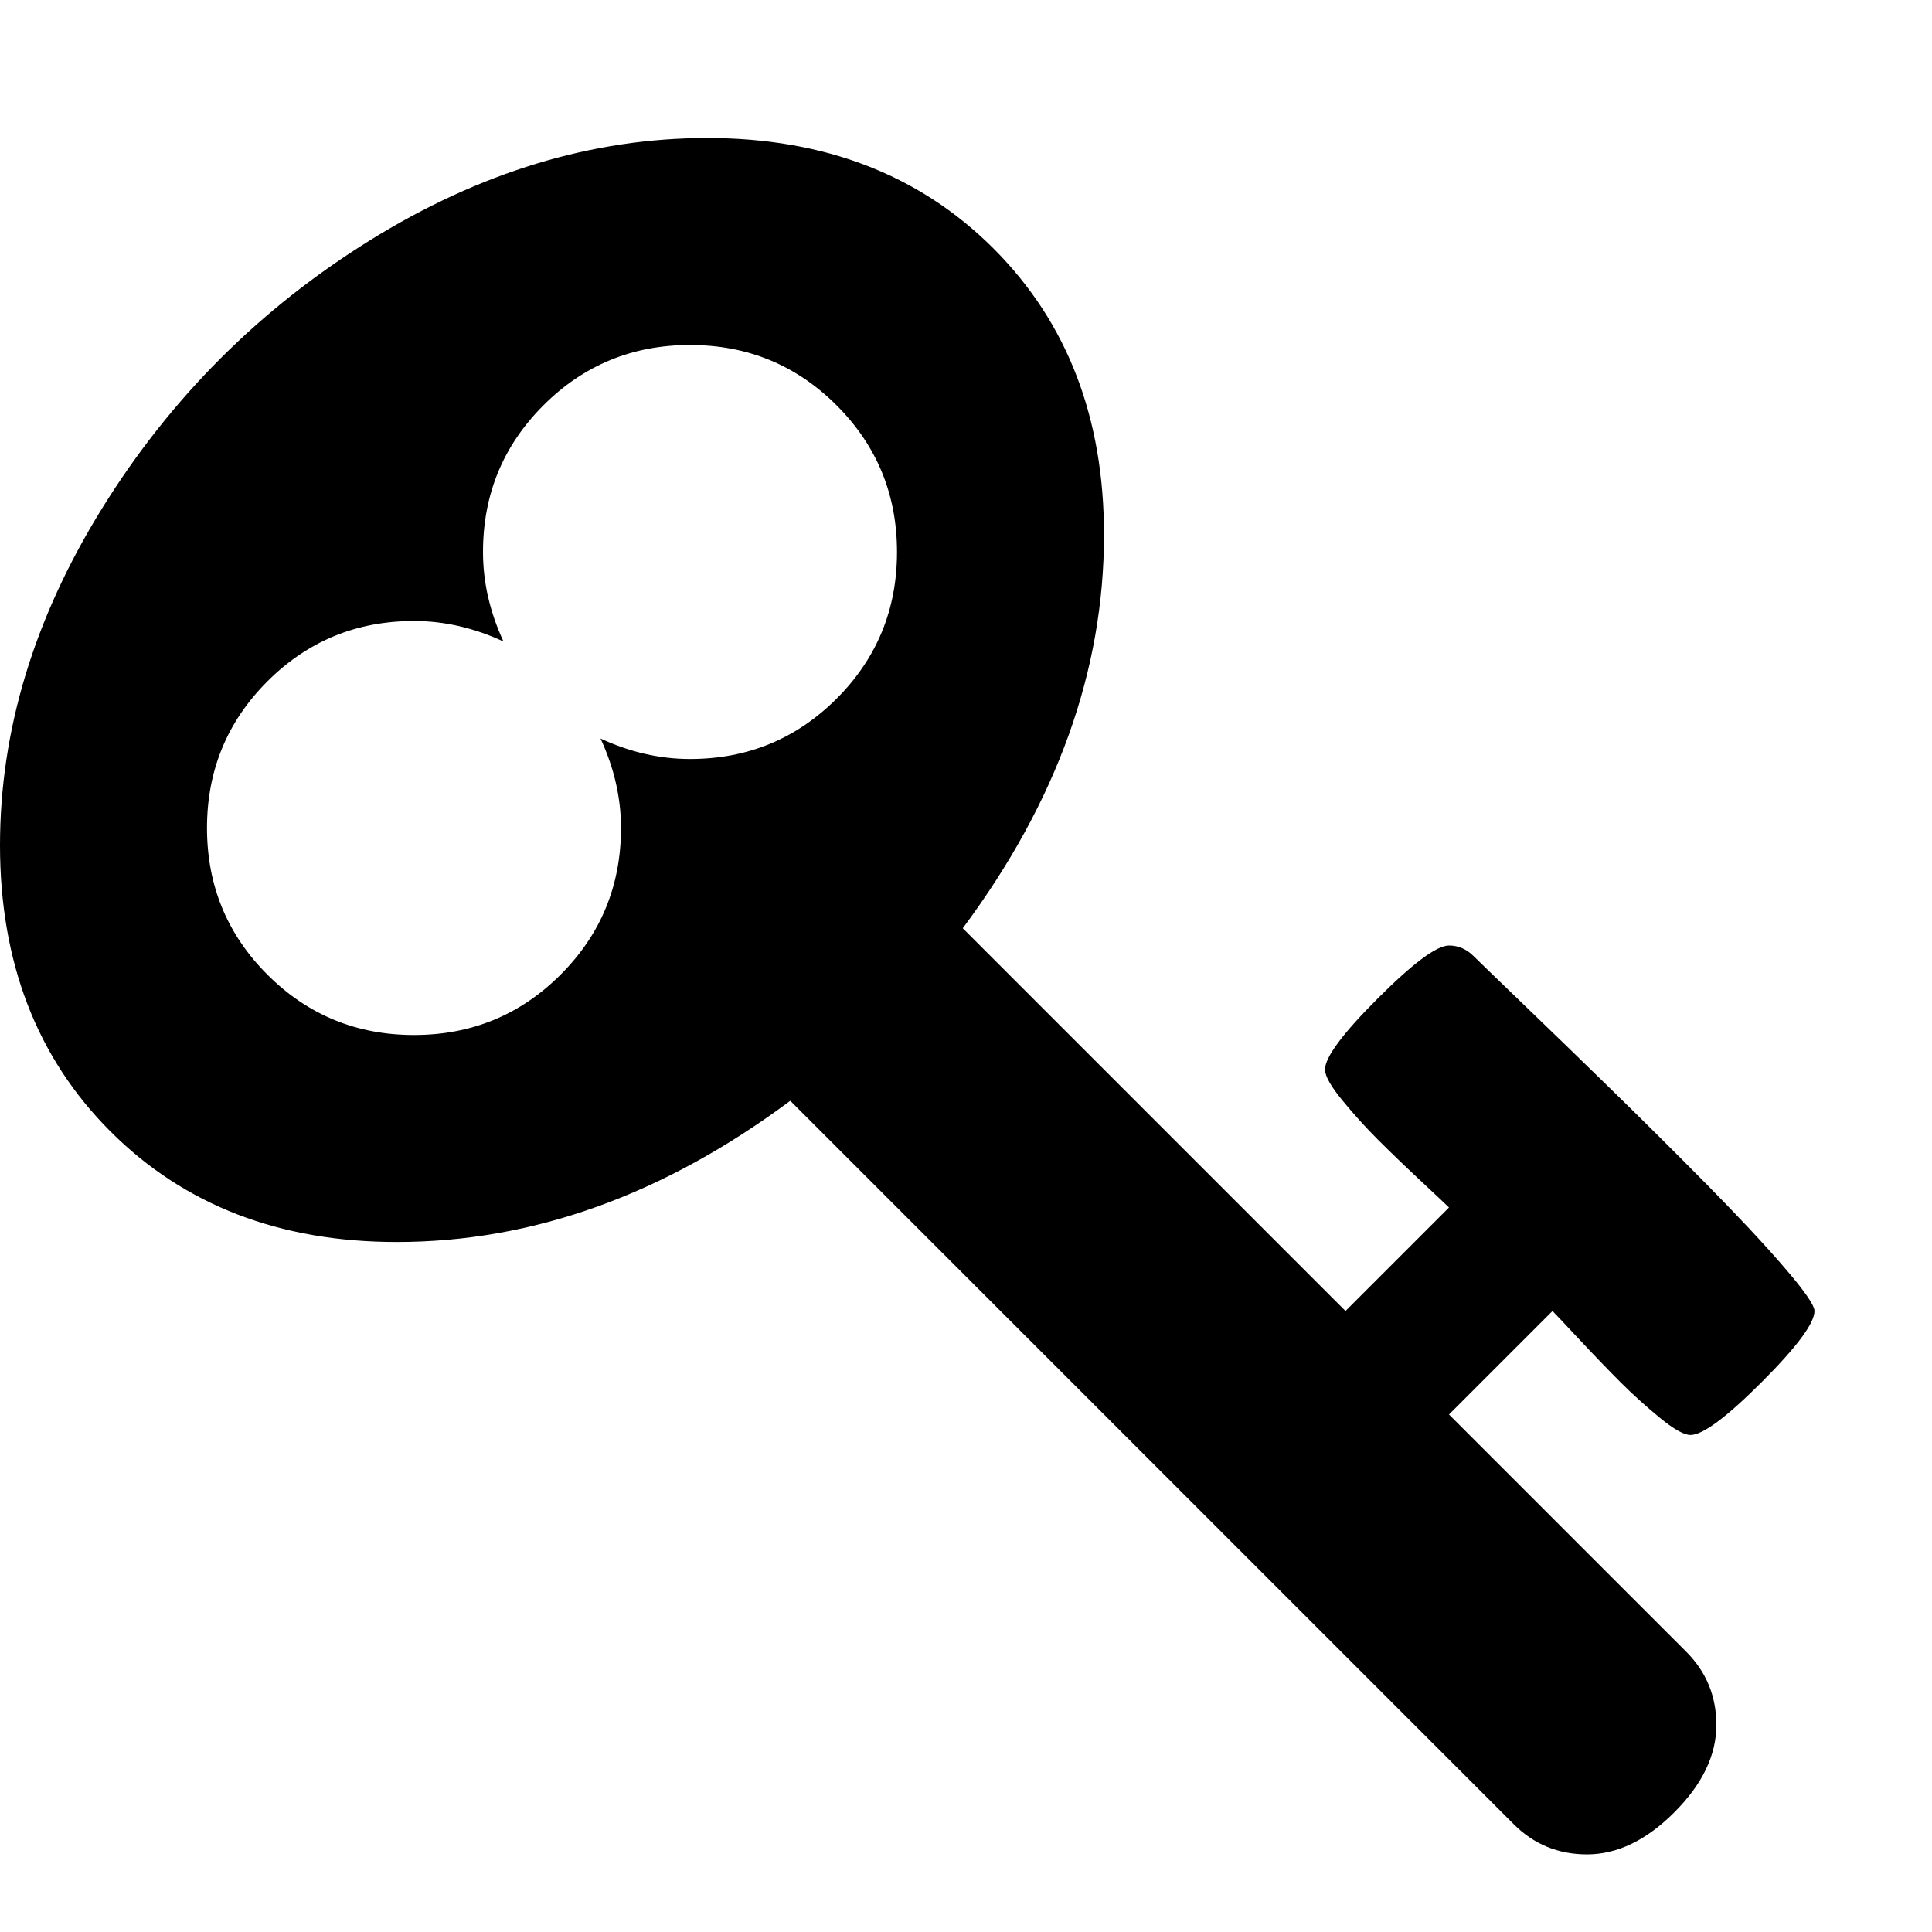
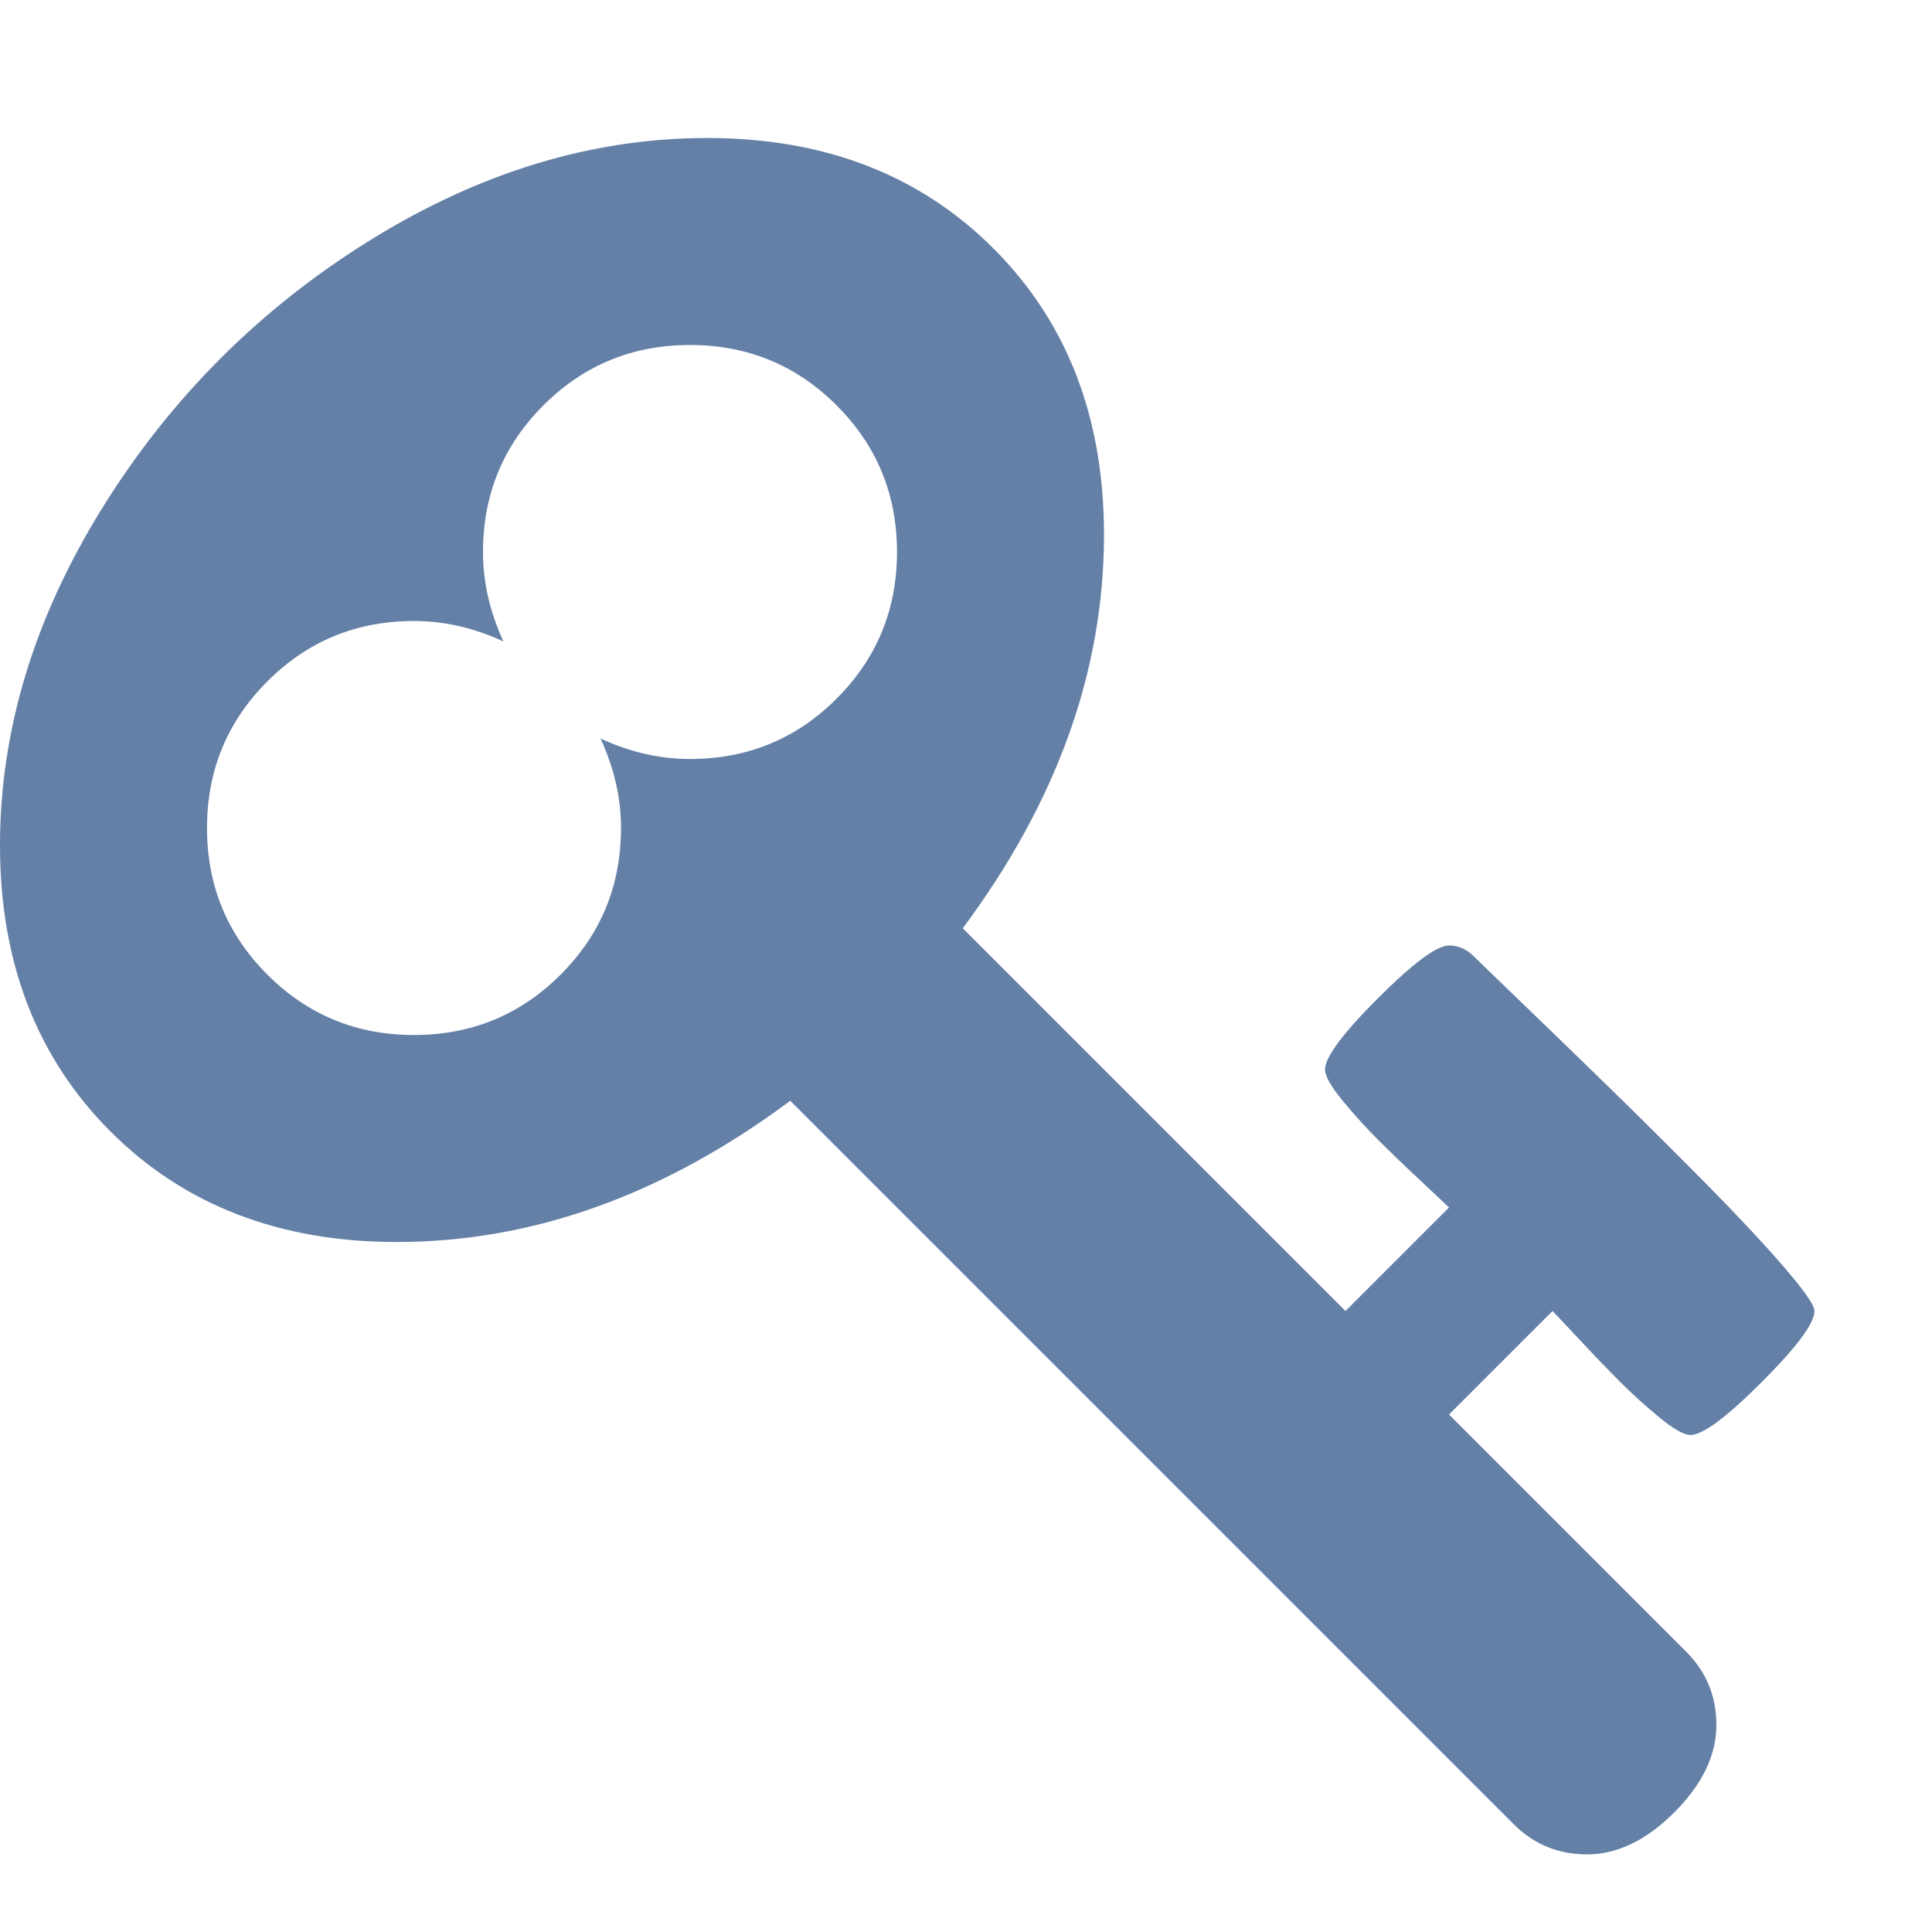
- <svg xmlns="http://www.w3.org/2000/svg" width="1792" height="1792" viewBox="0 0 1792 1792">
+ <svg xmlns="http://www.w3.org/2000/svg" width="1792" height="1792" viewBox="0 0 1792 1792" fill="rgb(100,128,167)">
  <path d="M832 512q0-80-56-136t-136-56-136 56-56 136q0 42 19 83-41-19-83-19-80 0-136 56t-56 136 56 136 136 56 136-56 56-136q0-42-19-83 41 19 83 19 80 0 136-56t56-136zm851 704q0 17-49 66t-66 49q-9 0-28.5-16t-36.5-33-38.5-40-24.5-26l-96 96 220 220q28 28 28 68 0 42-39 81t-81 39q-40 0-68-28l-671-671q-176 131-365 131-163 0-265.5-102.5t-102.5-265.5q0-160 95-313t248-248 313-95q163 0 265.5 102.5t102.5 265.5q0 189-131 365l355 355 96-96q-3-3-26-24.5t-40-38.5-33-36.5-16-28.5q0-17 49-66t66-49q13 0 23 10 6 6 46 44.5t82 79.5 86.5 86 73 78 28.5 41z" />
</svg>
